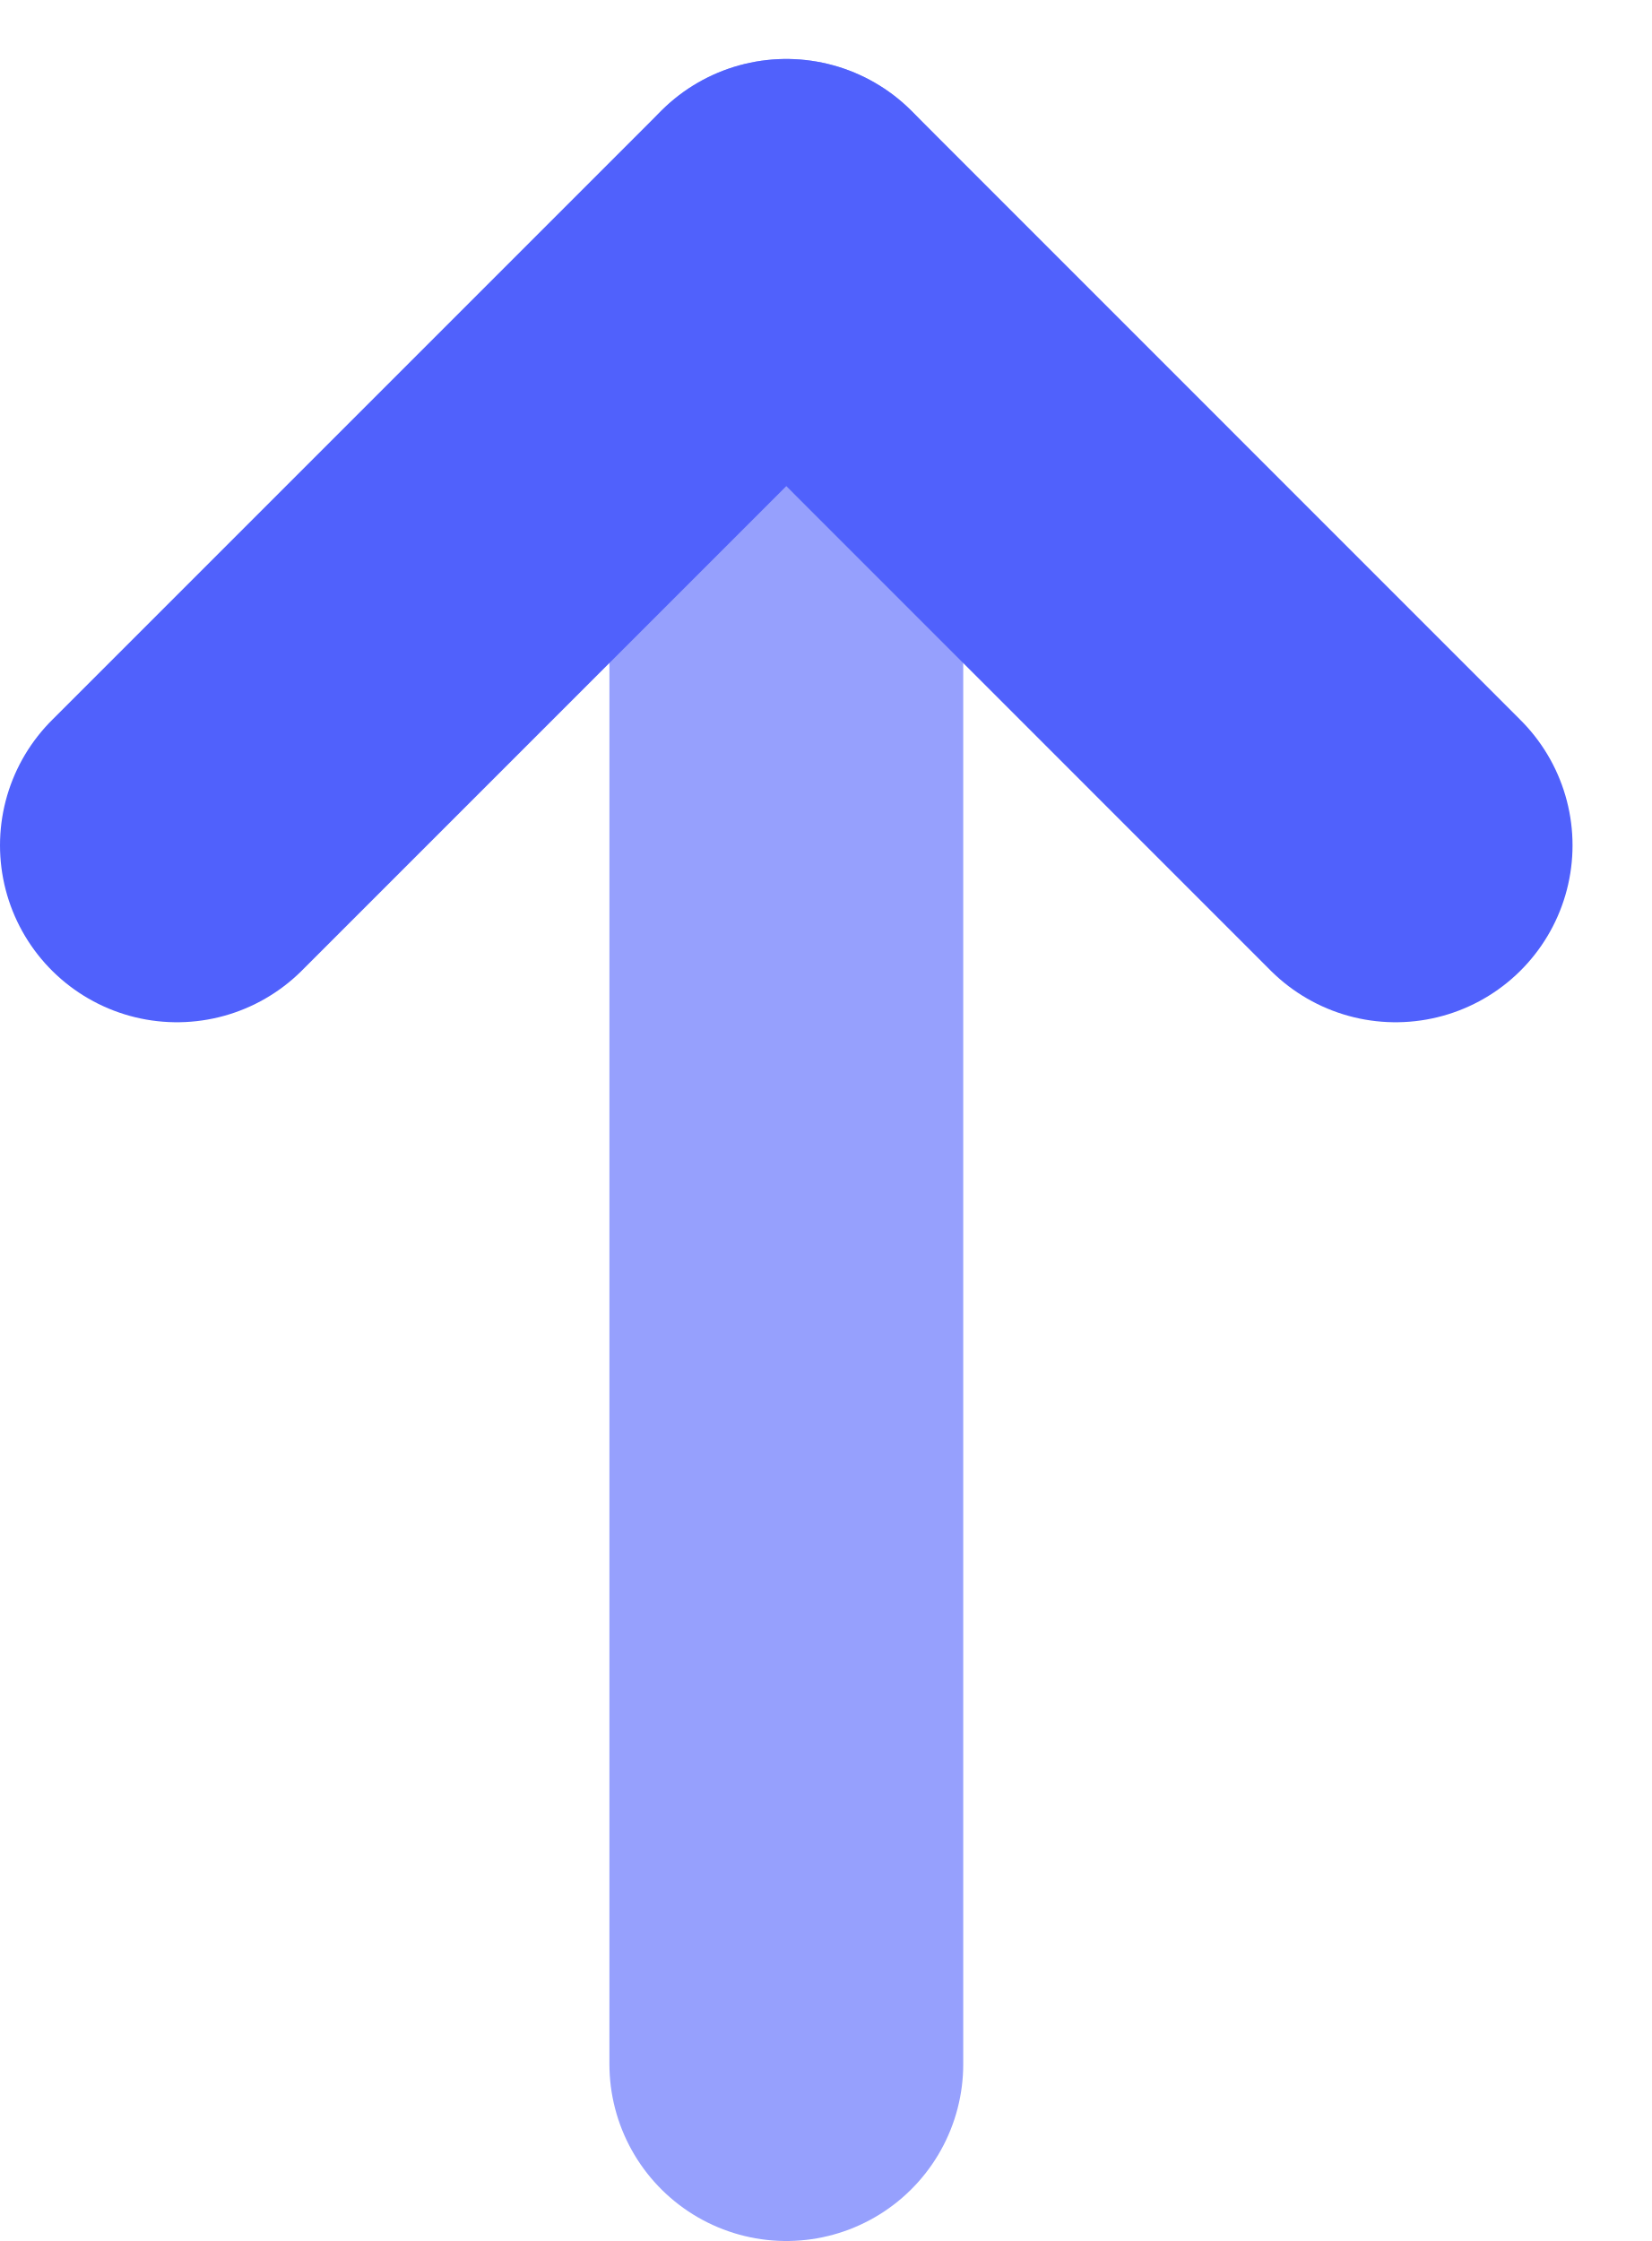
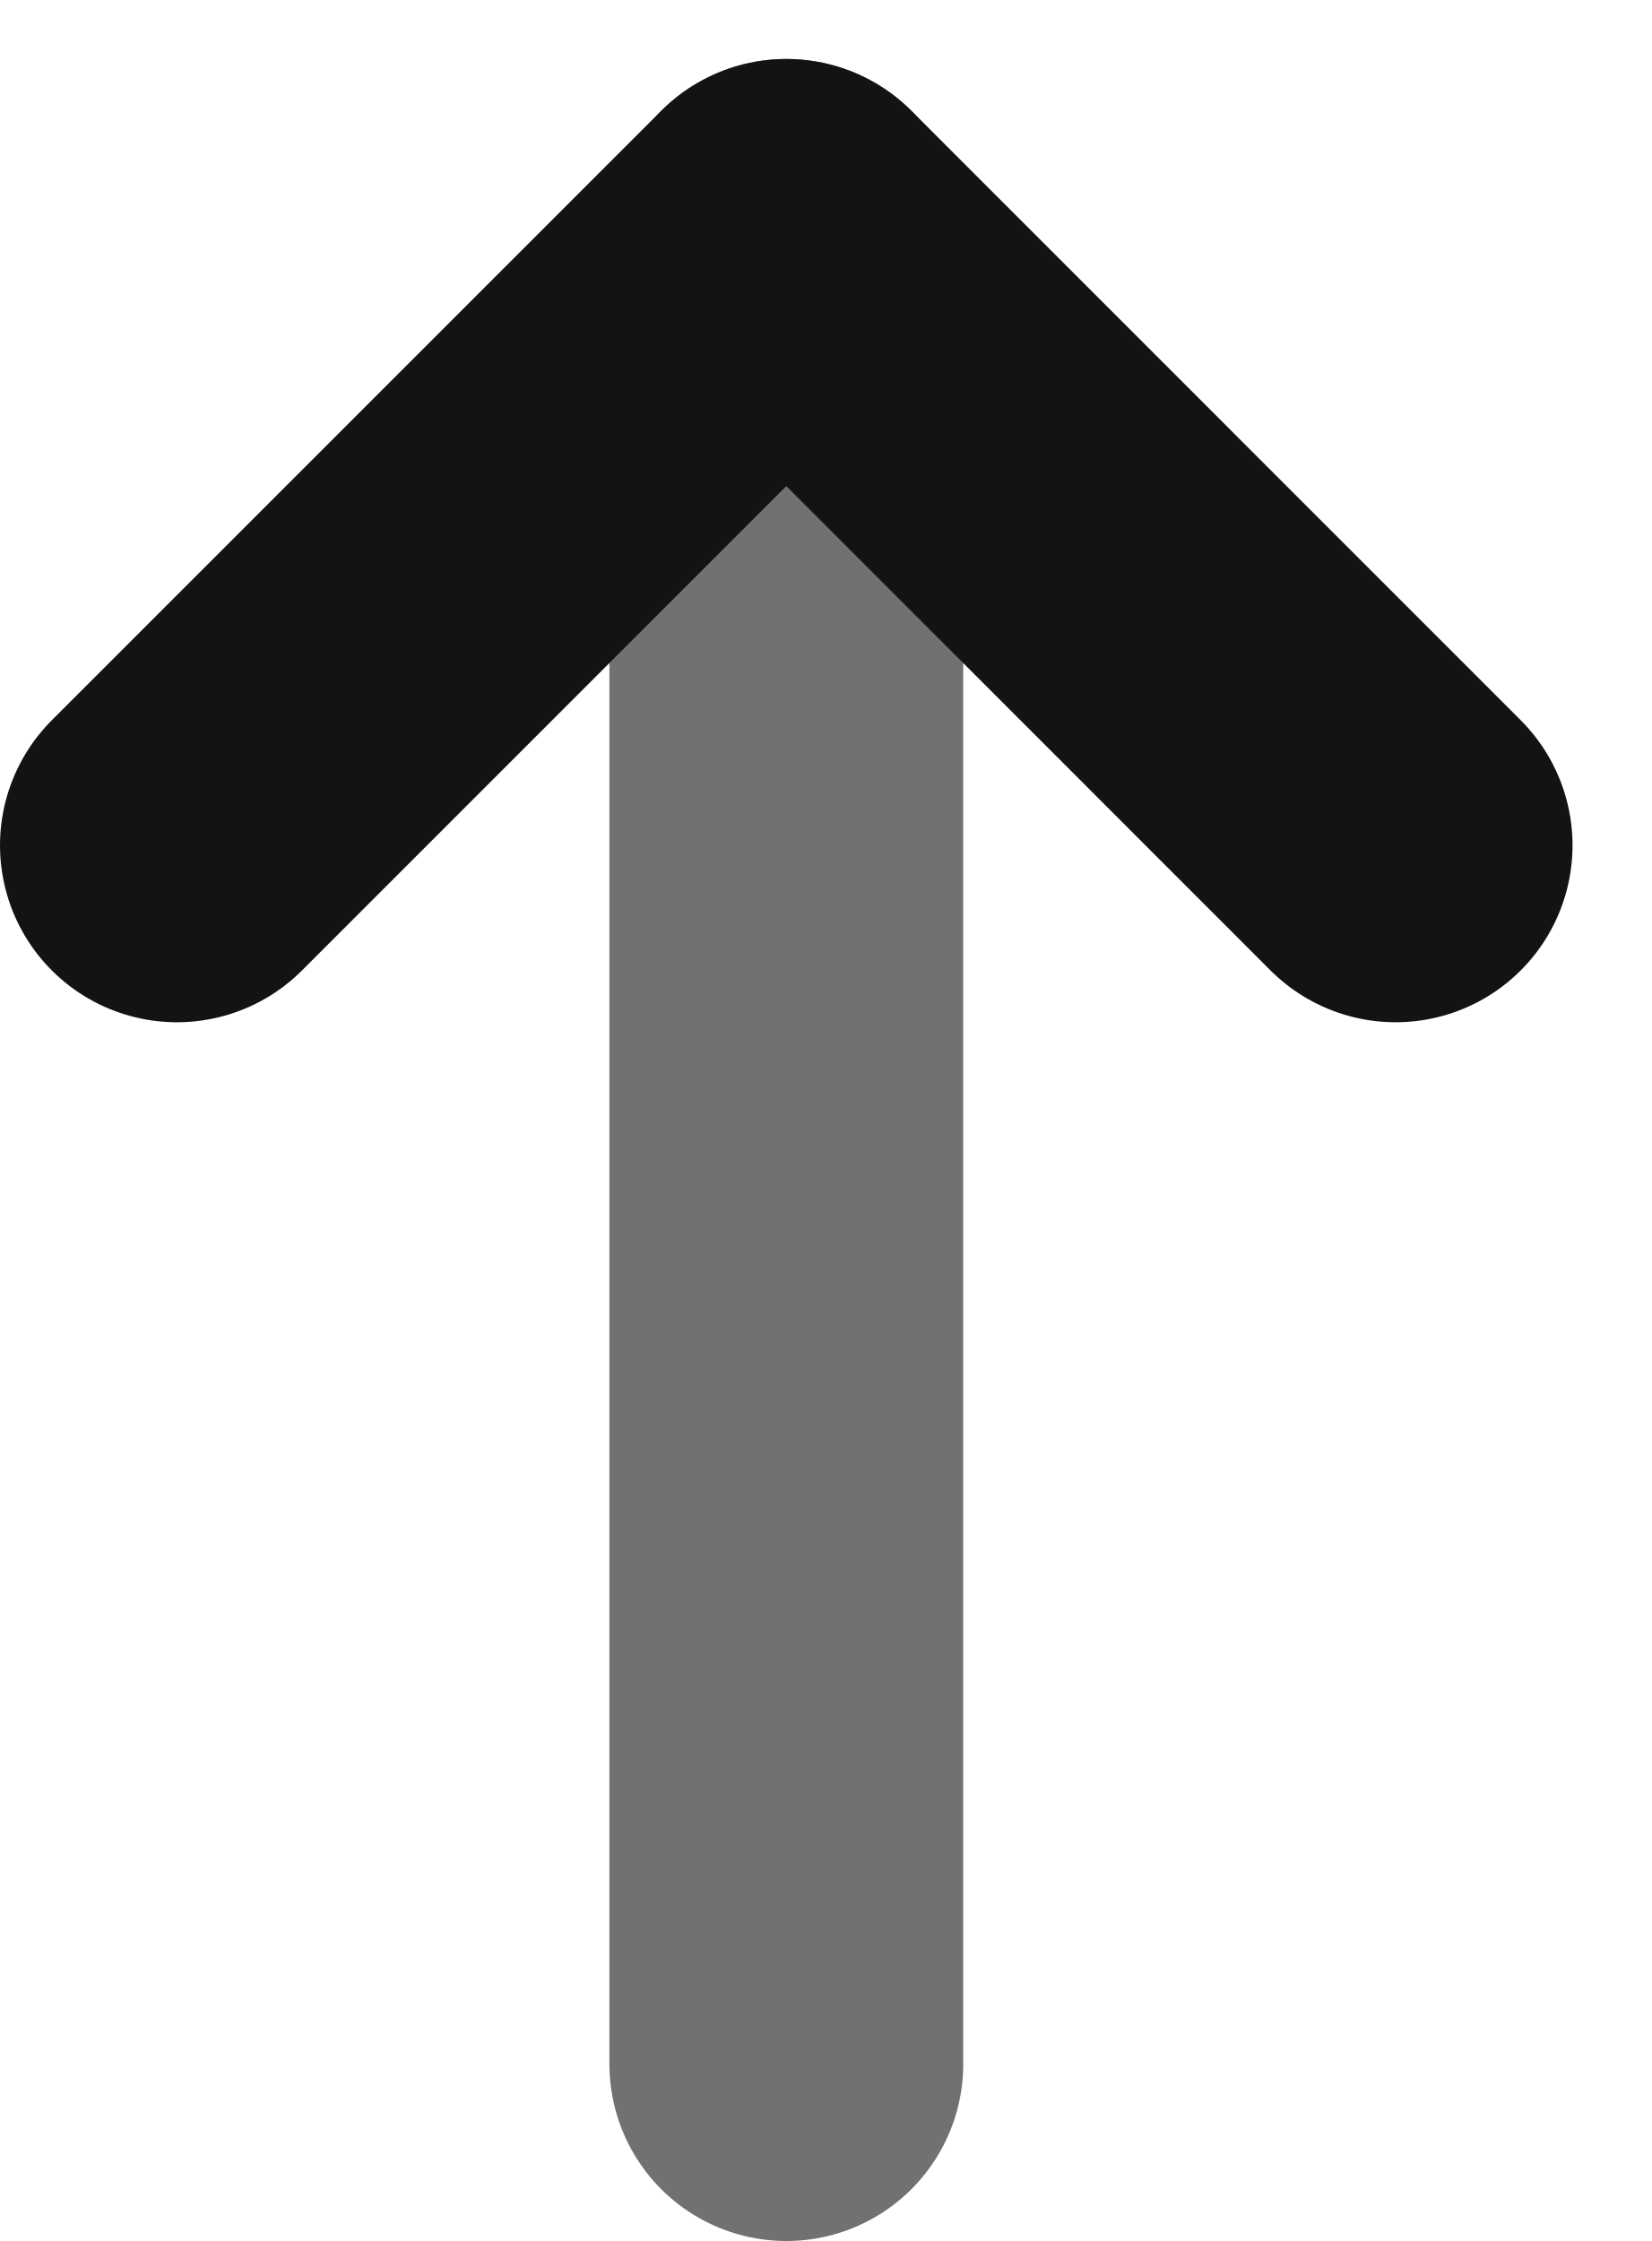
- <svg xmlns="http://www.w3.org/2000/svg" width="14" height="19" fill="none">
-   <path opacity=".6" d="M6.667 17.5V2" stroke="#5061FC" stroke-width="3" stroke-linecap="round" stroke-linejoin="round" />
-   <path d="M1.5 7.167 6.667 2l5.166 5.167" stroke="#5061FC" stroke-width="3" stroke-linecap="round" stroke-linejoin="round" />
+ <svg xmlns="http://www.w3.org/2000/svg" width="14" height="19" viewBox="0 0 14 19" fill="none">
+   <path opacity="0.6" d="M6.667 17.5L6.667 2" stroke="#131313" stroke-width="3" stroke-linecap="round" stroke-linejoin="round" />
+   <path d="M1.5 7.167L6.667 2L11.833 7.167" stroke="#131313" stroke-width="3" stroke-linecap="round" stroke-linejoin="round" />
</svg>
